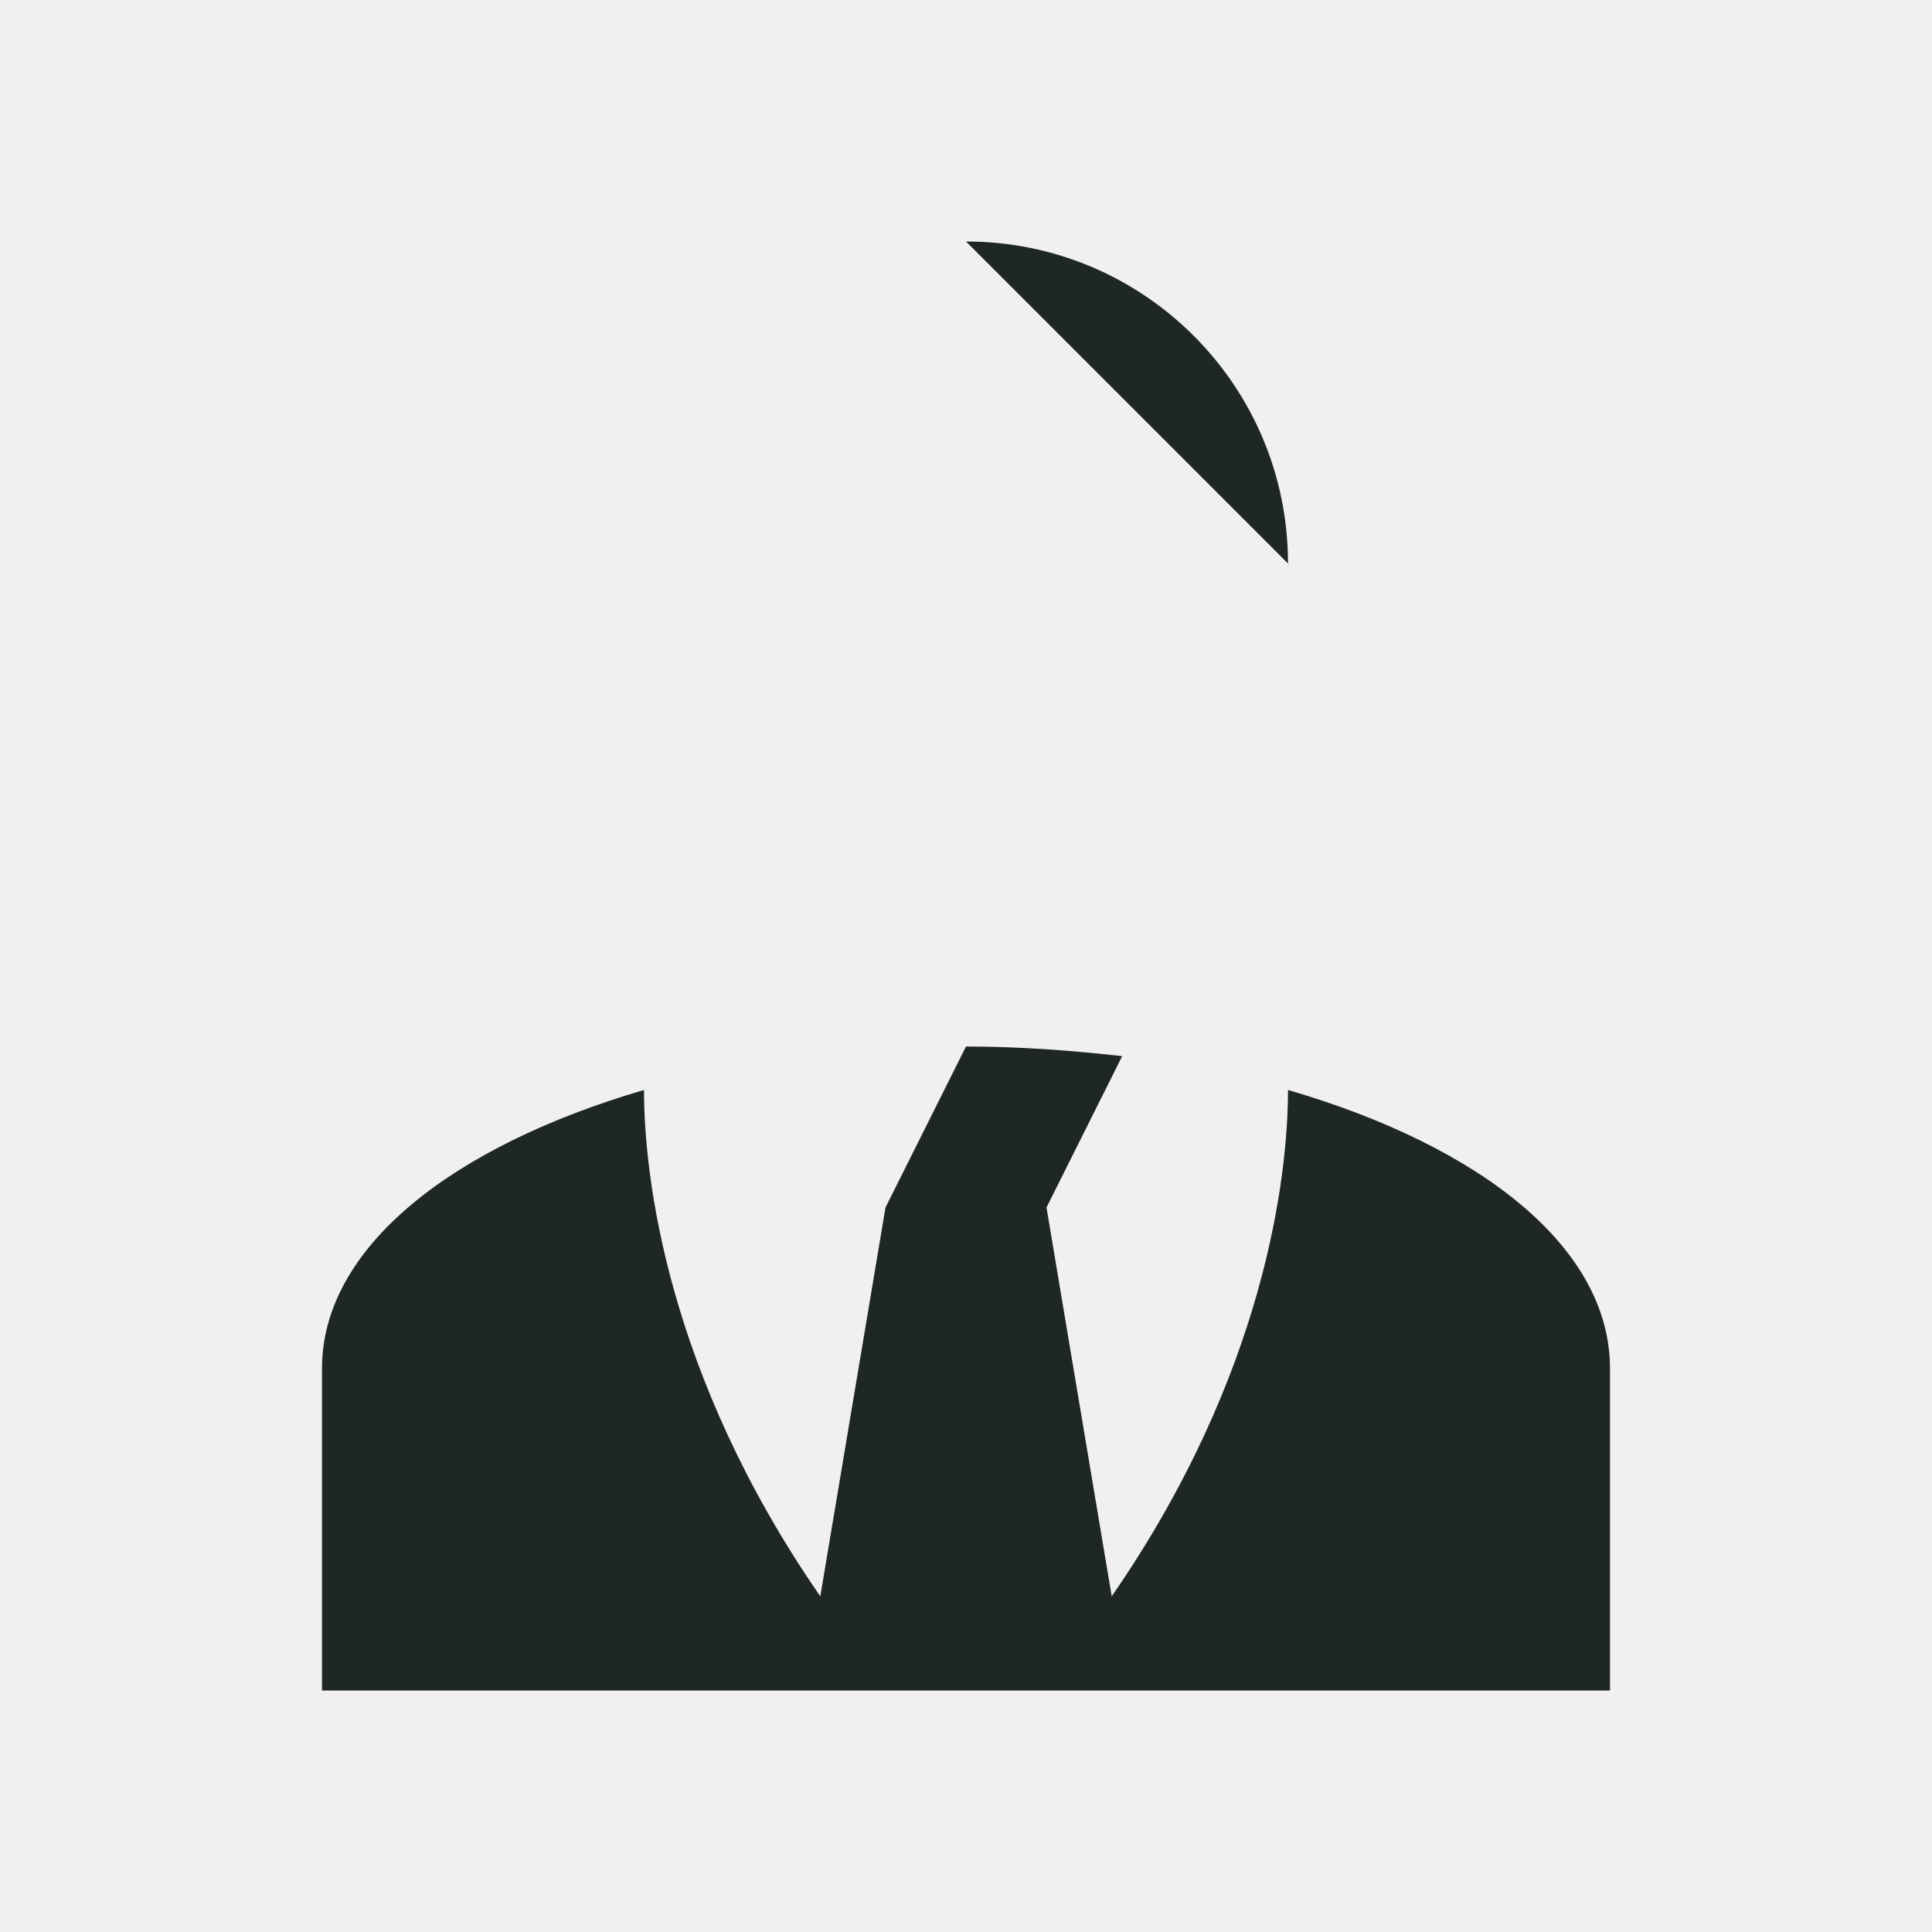
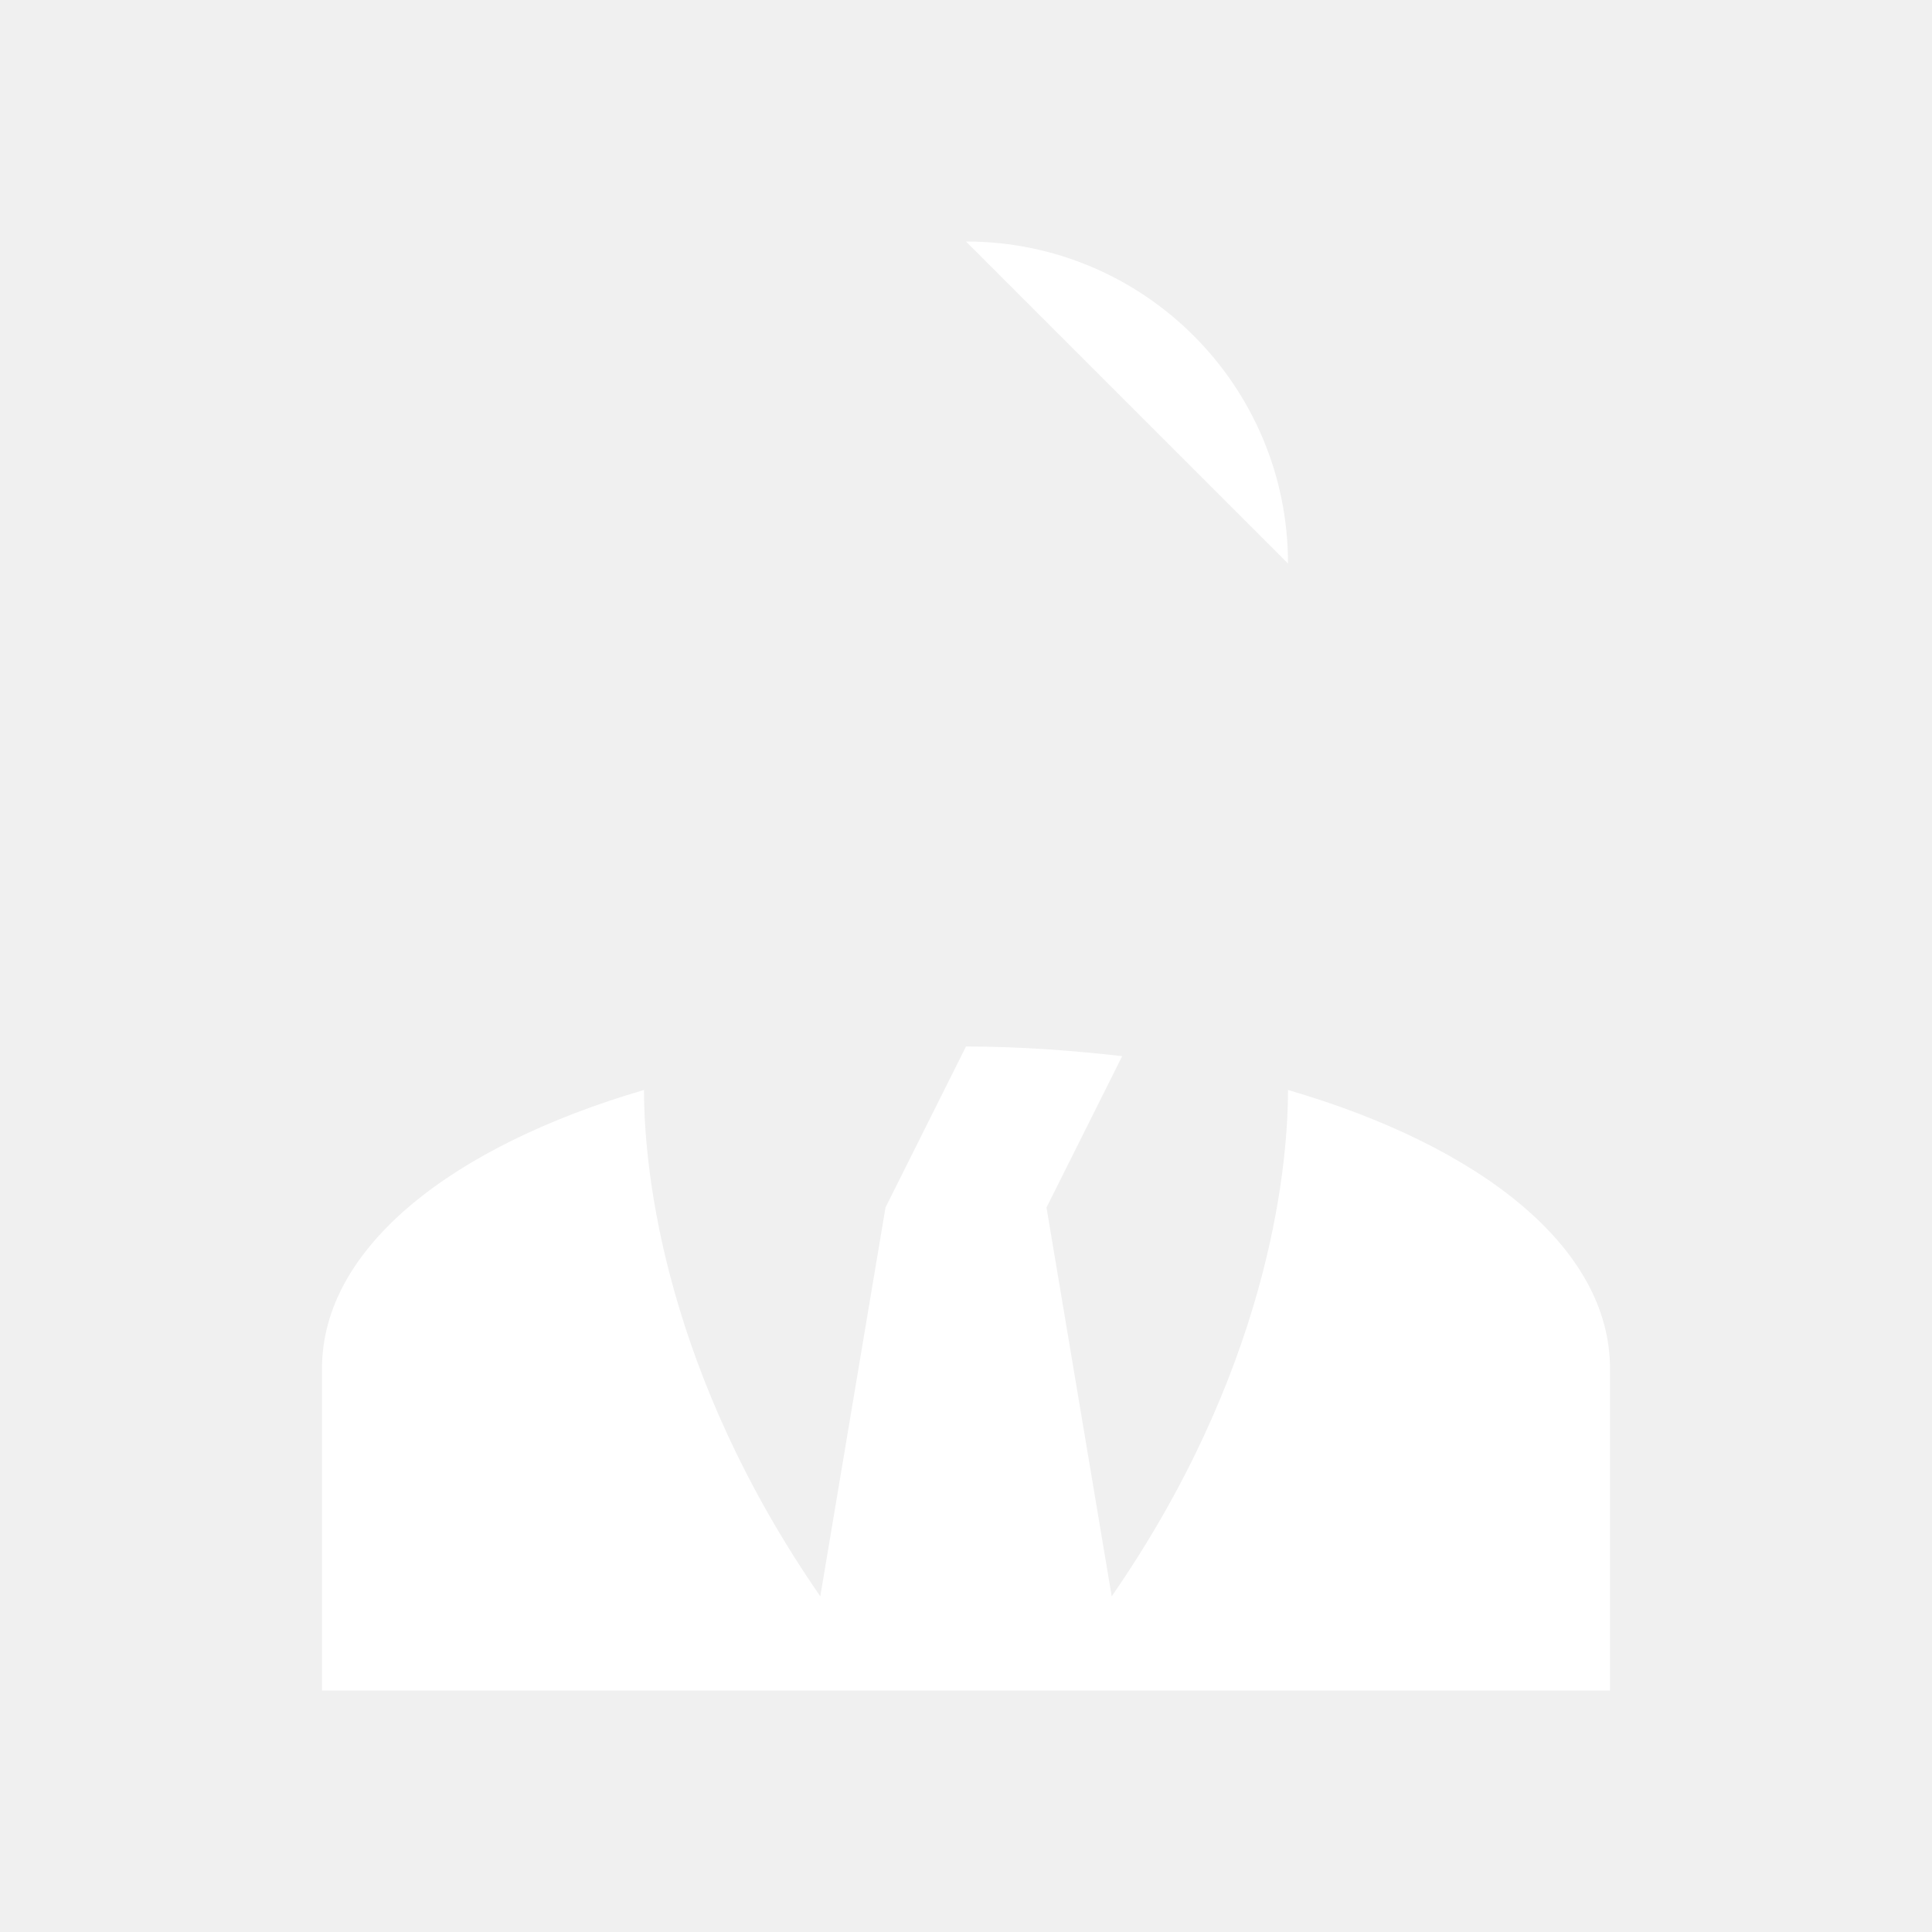
- <svg xmlns="http://www.w3.org/2000/svg" fill="#1e2723" version="1.1" width="24" height="24" viewBox="0 0 24 24">
+ <svg xmlns="http://www.w3.org/2000/svg" fill="white" version="1.1" width="24" height="24" viewBox="0 0 24 24">
  <path d="M12,3C14.21,3 16,4.79 16,7M16,13.54C16,14.6 15.72,17.07 13.81,19.83L13,15L13.94,13.12C13.32,13.05 12.67,13 12,13L11,15L10.19,19.83C8.28,17.07 8,14.6 8,13.54C5.61,14.24 4,15.5 4,17V21H20V17C20,15.5 18.4,14.24 16,13.54Z" />
</svg>
